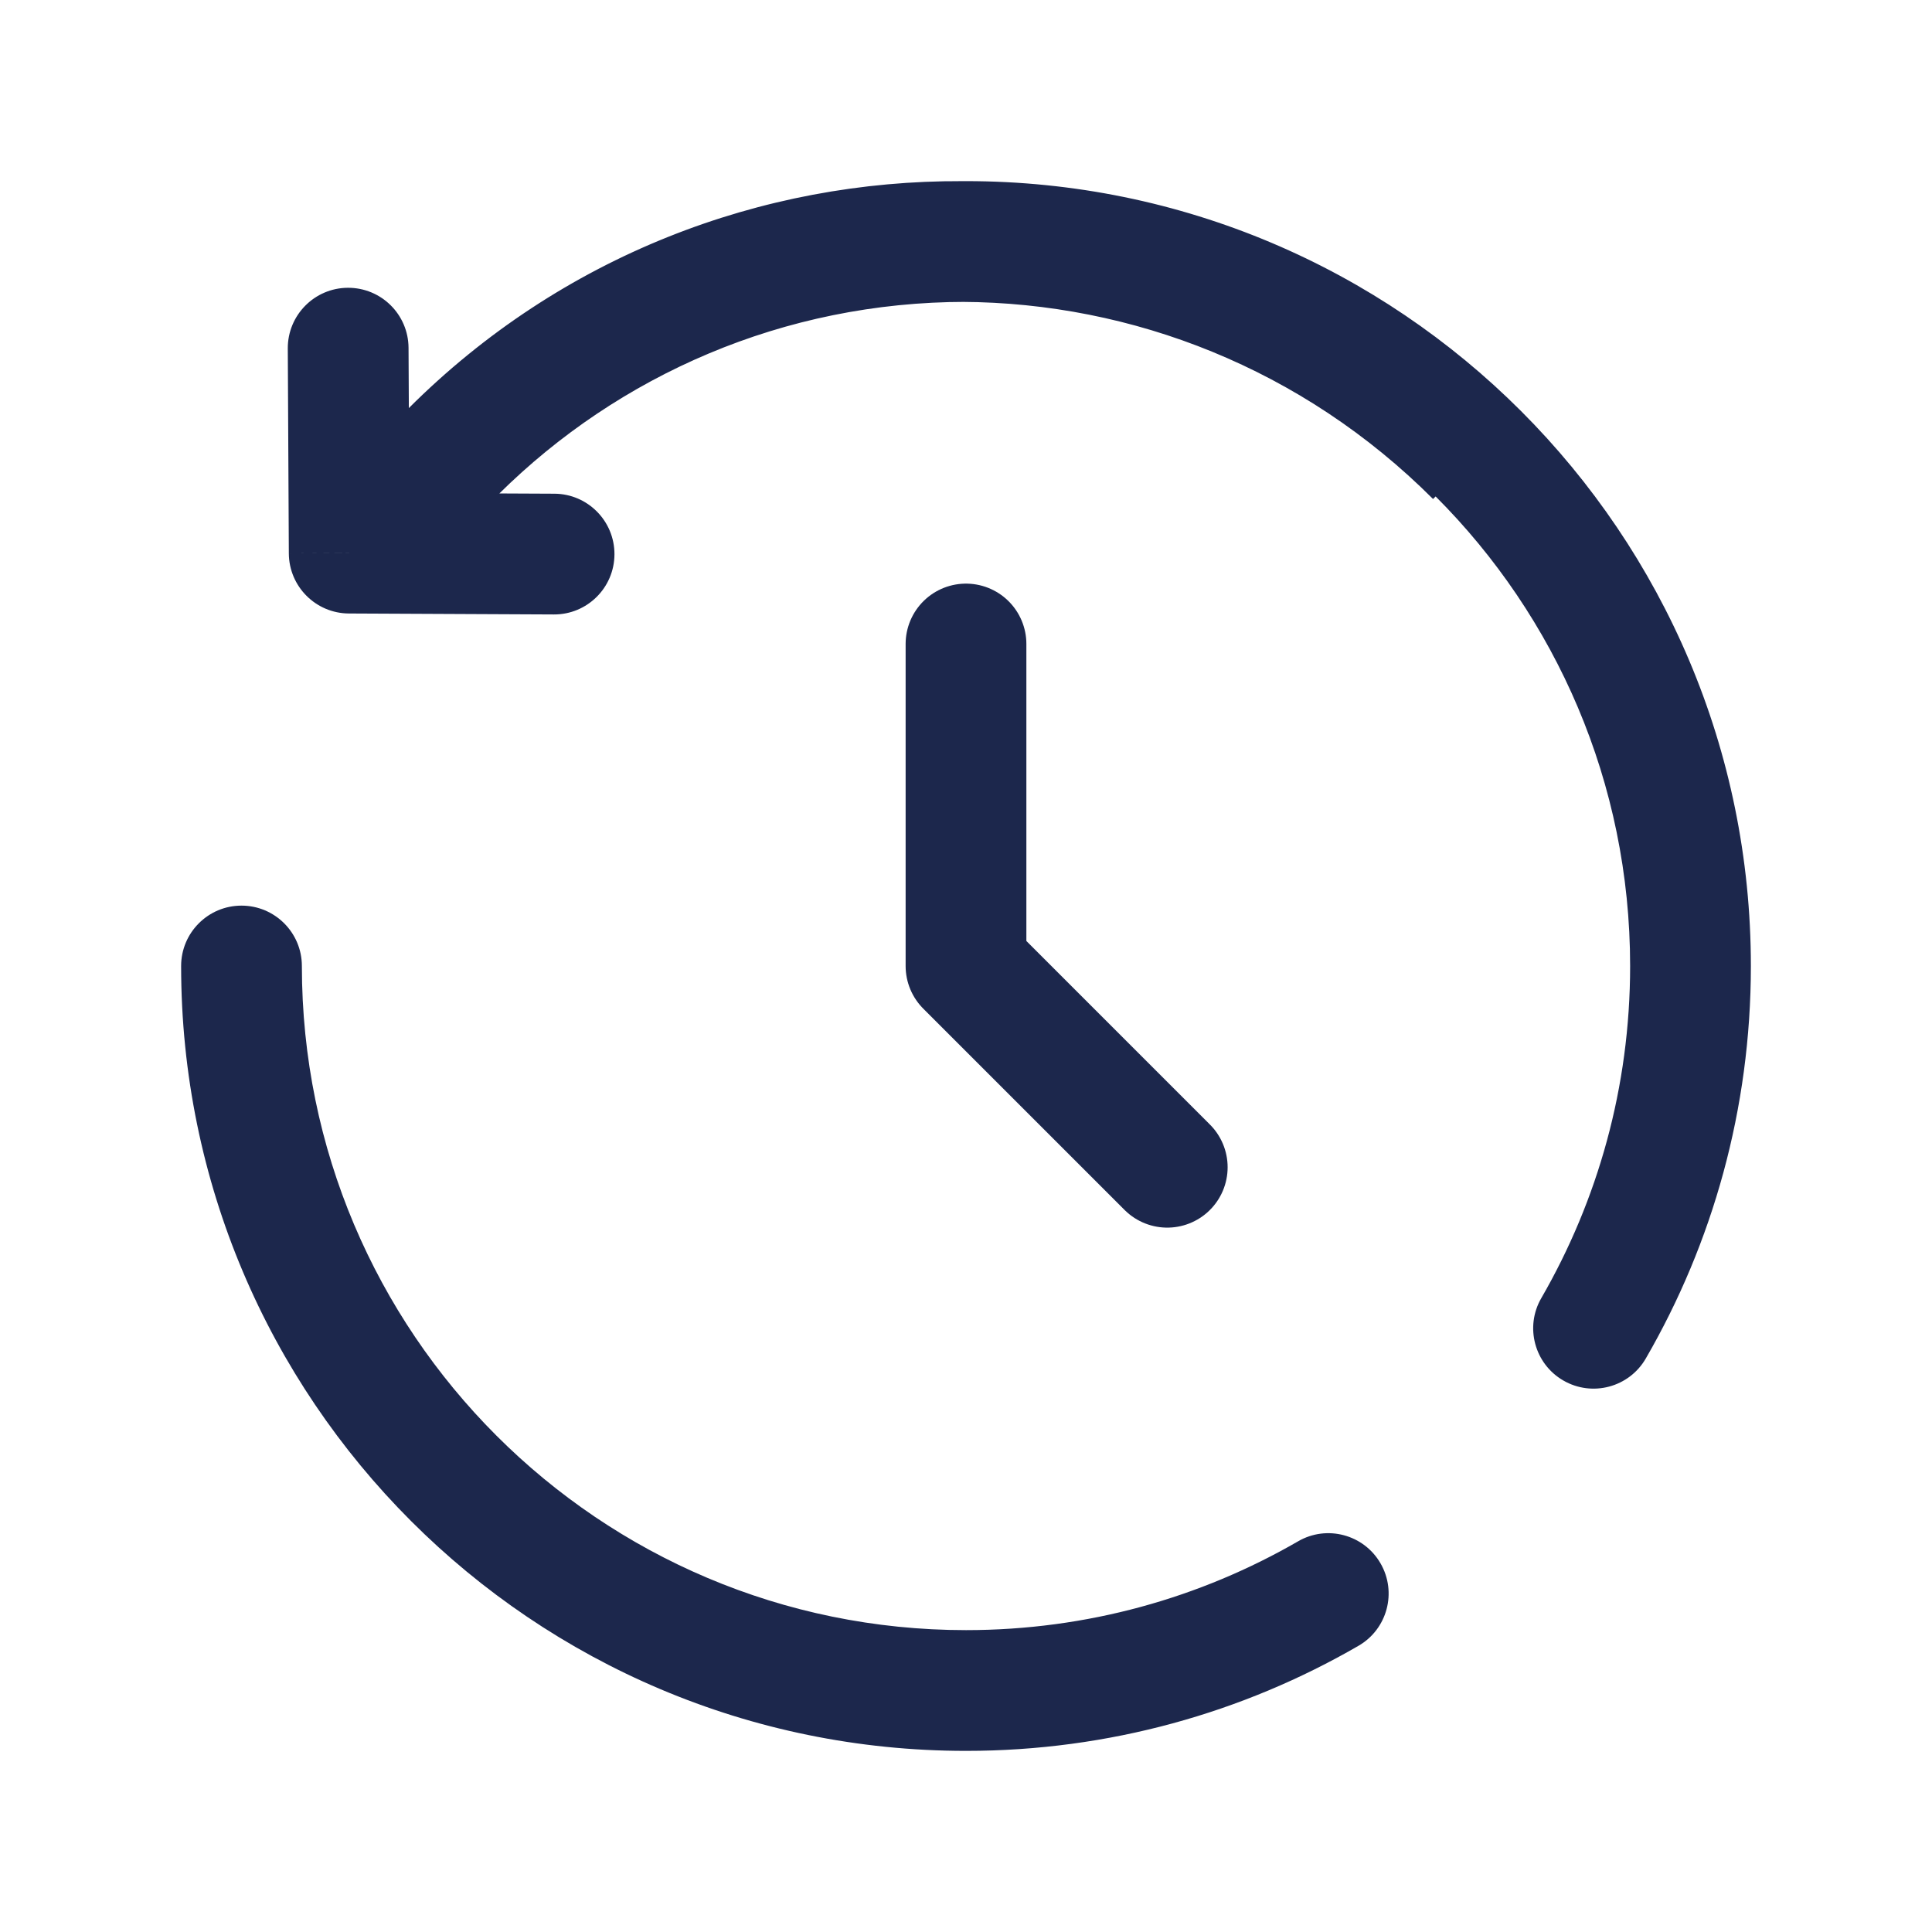
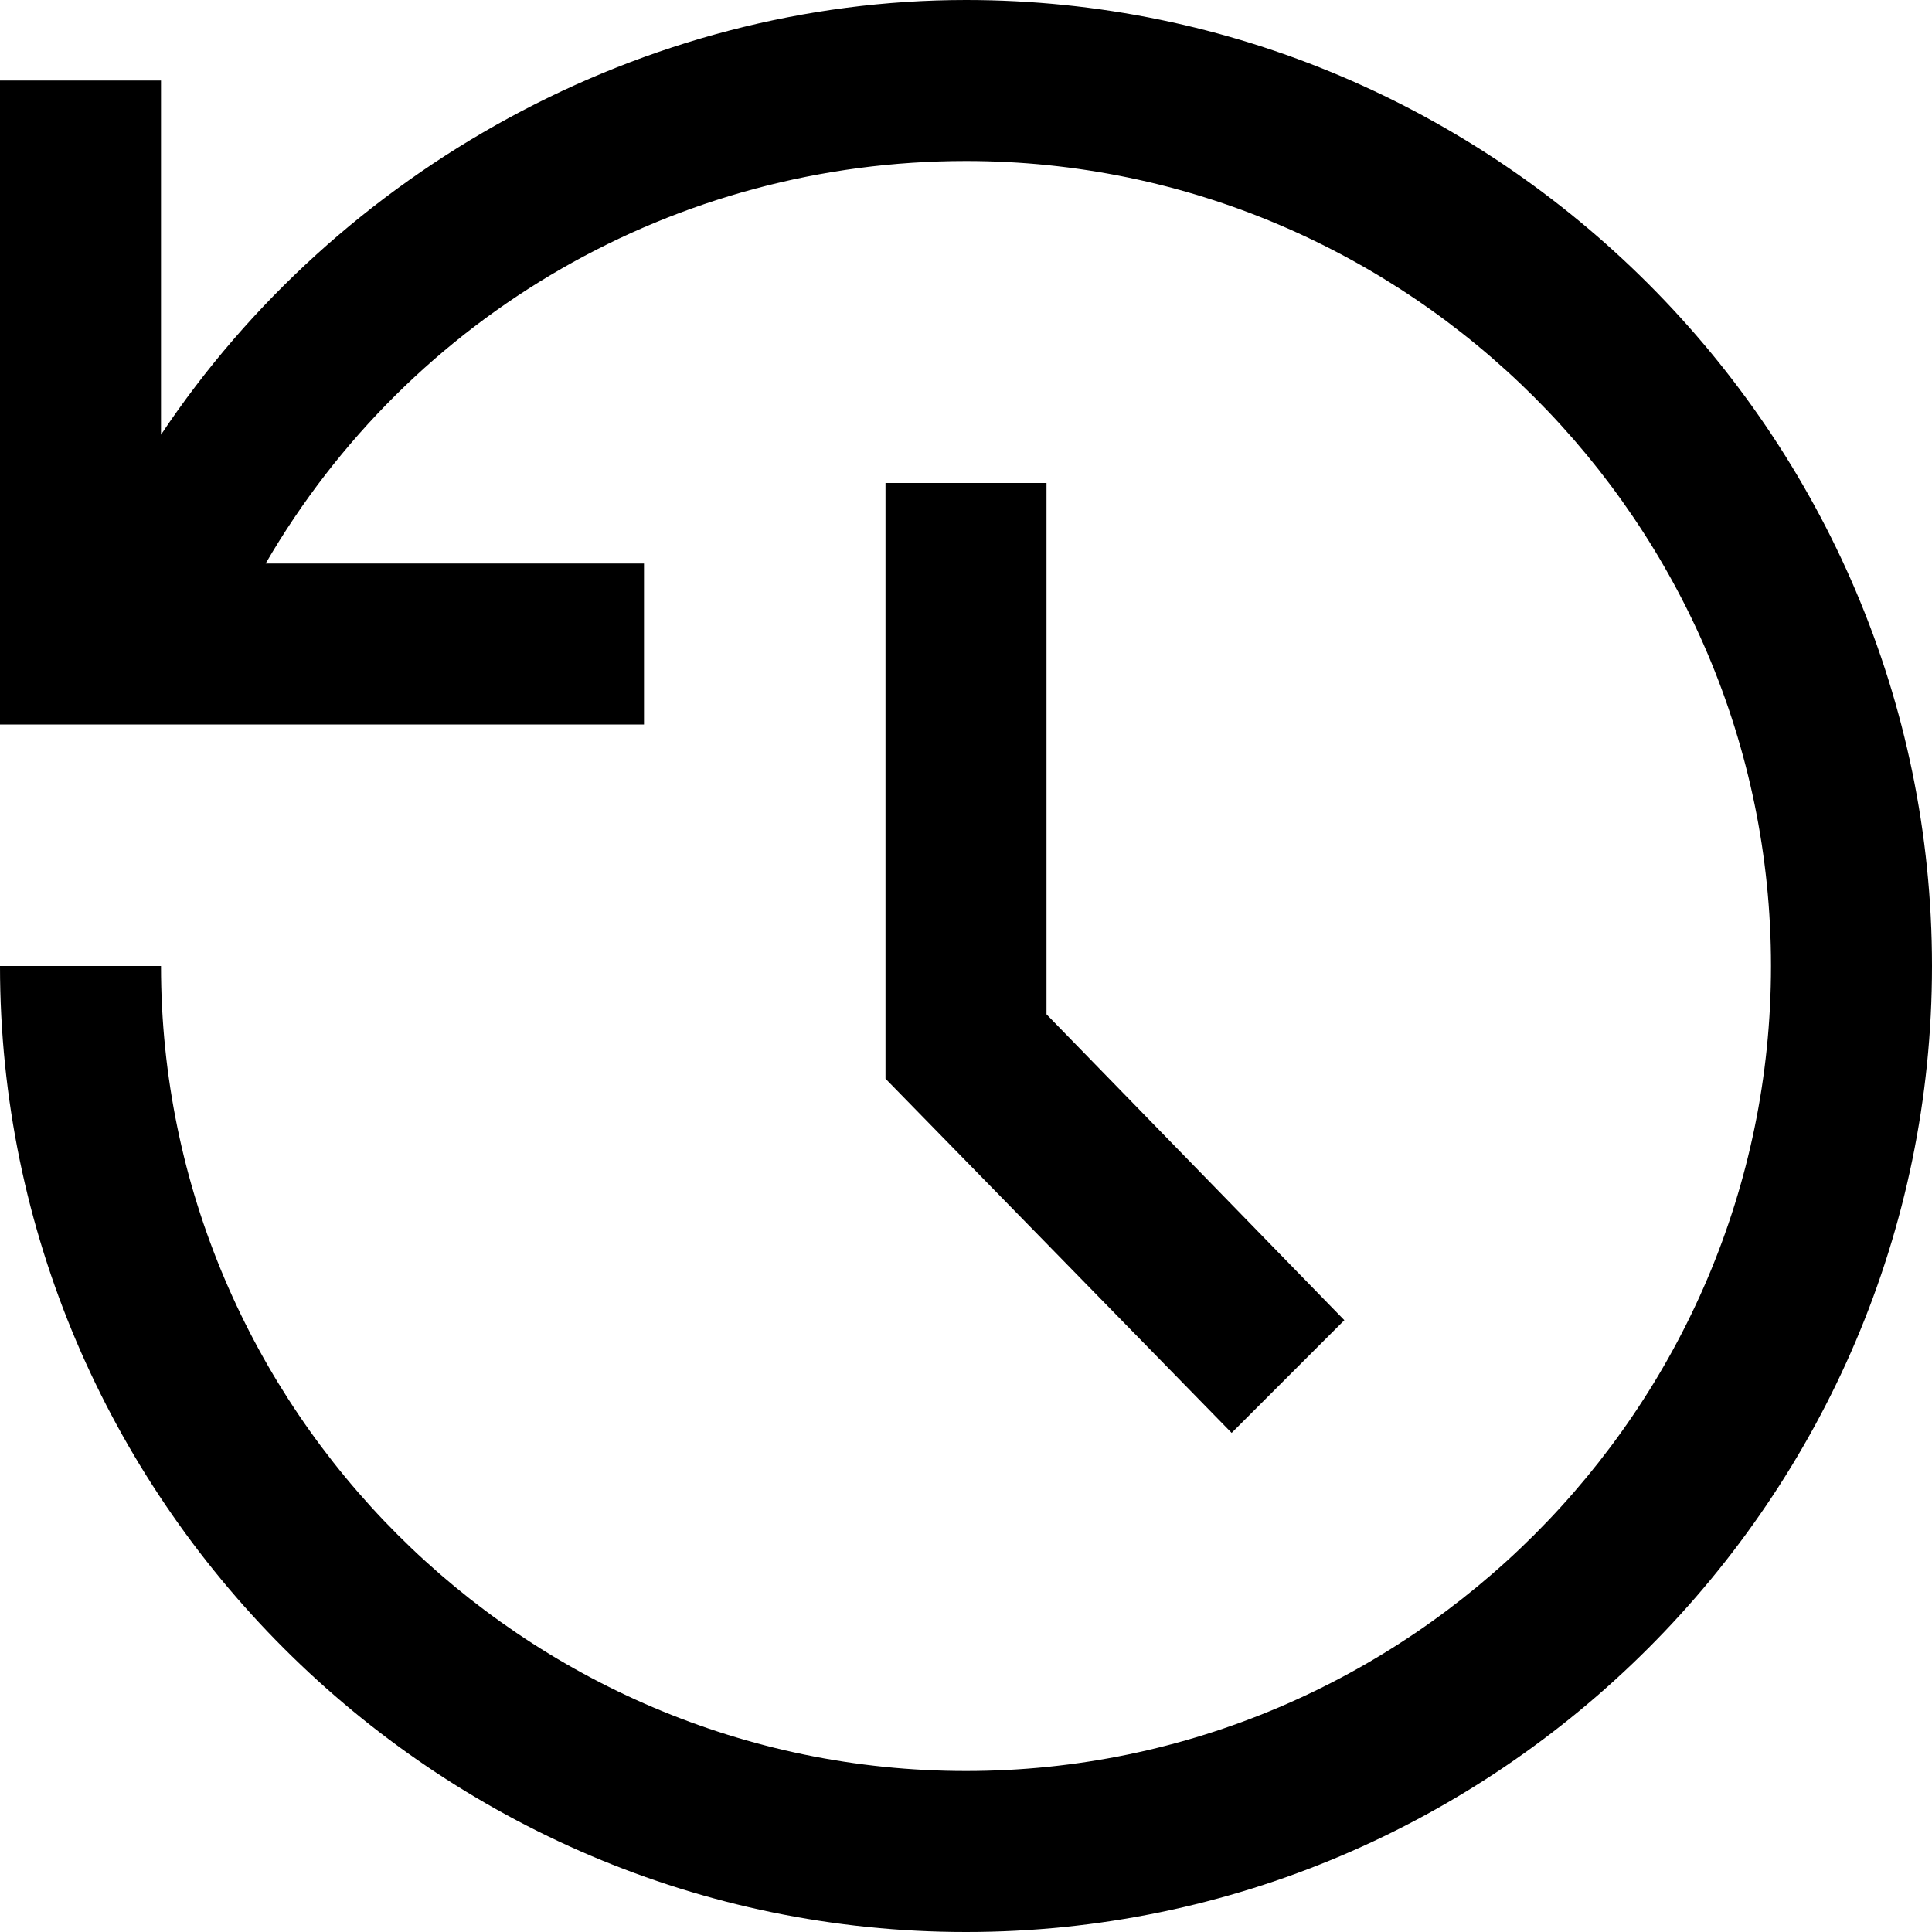
- <svg xmlns="http://www.w3.org/2000/svg" width="800px" height="800px" viewBox="0 0 24 24" fill="none">
-   <path d="M12 8V12L14.5 14.5" stroke="#1C274C" stroke-width="1.5" stroke-linecap="round" stroke-linejoin="round" />
-   <path d="M5.604 5.604L5.074 5.074V5.074L5.604 5.604ZM4.338 6.871L3.588 6.874C3.59 7.286 3.923 7.619 4.334 7.621L4.338 6.871ZM6.88 7.633C7.294 7.635 7.631 7.301 7.633 6.887C7.635 6.473 7.301 6.135 6.887 6.133L6.88 7.633ZM5.075 4.321C5.073 3.907 4.736 3.573 4.321 3.575C3.907 3.577 3.573 3.915 3.575 4.329L5.075 4.321ZM3.75 12C3.75 11.586 3.414 11.25 3 11.25C2.586 11.25 2.25 11.586 2.25 12H3.75ZM16.875 20.445C17.234 20.238 17.357 19.779 17.149 19.42C16.942 19.062 16.483 18.939 16.125 19.147L16.875 20.445ZM19.147 16.125C18.939 16.483 19.062 16.942 19.42 17.149C19.779 17.357 20.238 17.234 20.445 16.875L19.147 16.125ZM5.14 5.071C4.846 5.363 4.844 5.838 5.135 6.132C5.426 6.426 5.901 6.429 6.196 6.137L5.14 5.071ZM18.862 5.138C15.042 1.318 8.869 1.279 5.074 5.074L6.135 6.135C9.334 2.935 14.557 2.954 17.802 6.199L18.862 5.138ZM5.074 5.074L3.808 6.34L4.868 7.401L6.135 6.135L5.074 5.074ZM4.334 7.621L6.88 7.633L6.887 6.133L4.342 6.121L4.334 7.621ZM5.088 6.867L5.075 4.321L3.575 4.329L3.588 6.874L5.088 6.867ZM12 3.75C16.556 3.75 20.25 7.444 20.25 12H21.75C21.75 6.615 17.385 2.25 12 2.25V3.75ZM12 20.25C7.444 20.25 3.75 16.556 3.75 12H2.25C2.25 17.385 6.615 21.75 12 21.75V20.25ZM16.125 19.147C14.912 19.848 13.504 20.25 12 20.25V21.75C13.775 21.75 15.441 21.275 16.875 20.445L16.125 19.147ZM20.25 12C20.25 13.504 19.848 14.912 19.147 16.125L20.445 16.875C21.275 15.441 21.75 13.775 21.75 12H20.25ZM6.196 6.137C7.687 4.661 9.736 3.75 12 3.75V2.25C9.325 2.25 6.901 3.328 5.14 5.071L6.196 6.137Z" fill="#1C274C" />
+ <svg xmlns="http://www.w3.org/2000/svg" fill="#000000" height="800px" width="800px" version="1.1" id="XMLID_136_" viewBox="0 0 24 24" xml:space="preserve">
+   <g id="history">
+     <g>
+       <path d="M12,24C5.4,24,0,18.6,0,12h2c0,5.5,4.5,10,10,10s10-4.5,10-10S17.5,2,12,2C8.4,2,5.1,3.9,3.3,7H8v2H0V1h2v4.4    C4.2,2.1,8,0,12,0c6.6,0,12,5.4,12,12S18.6,24,12,24z M15.3,17.8L11,13.4V6h2v6.6l3.7,3.8L15.3,17.8z" />
+     </g>
+   </g>
</svg>
